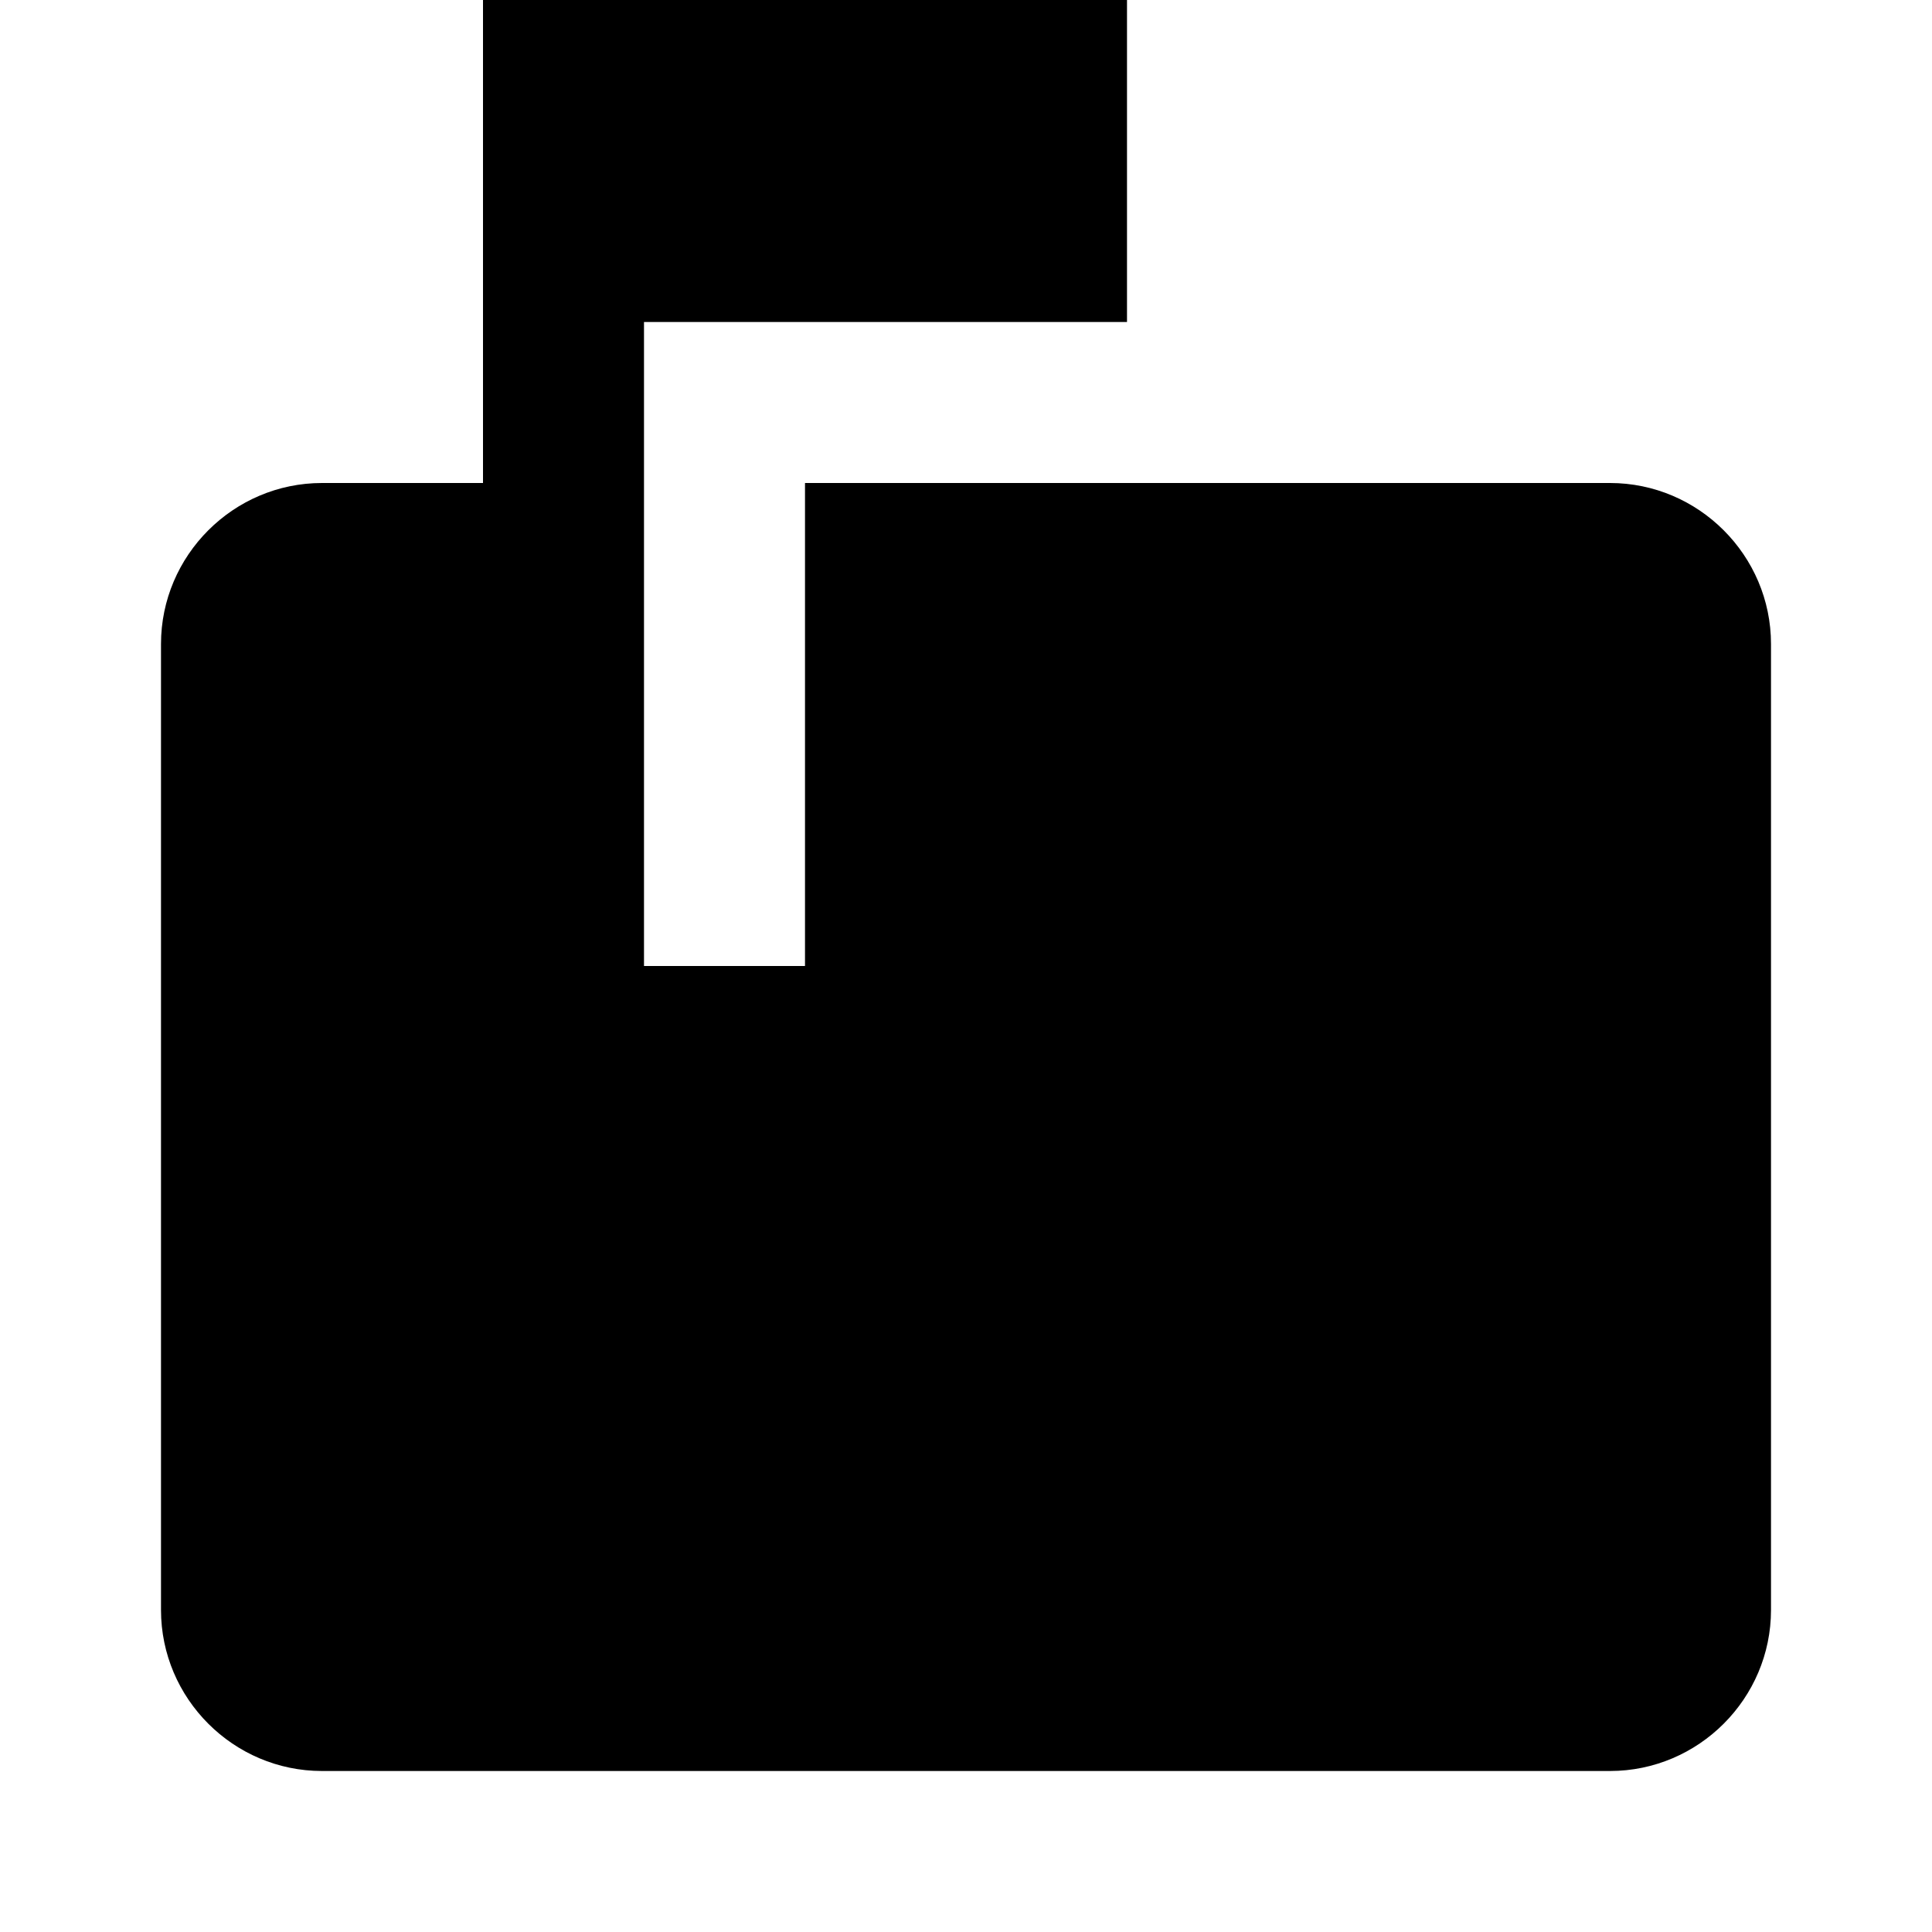
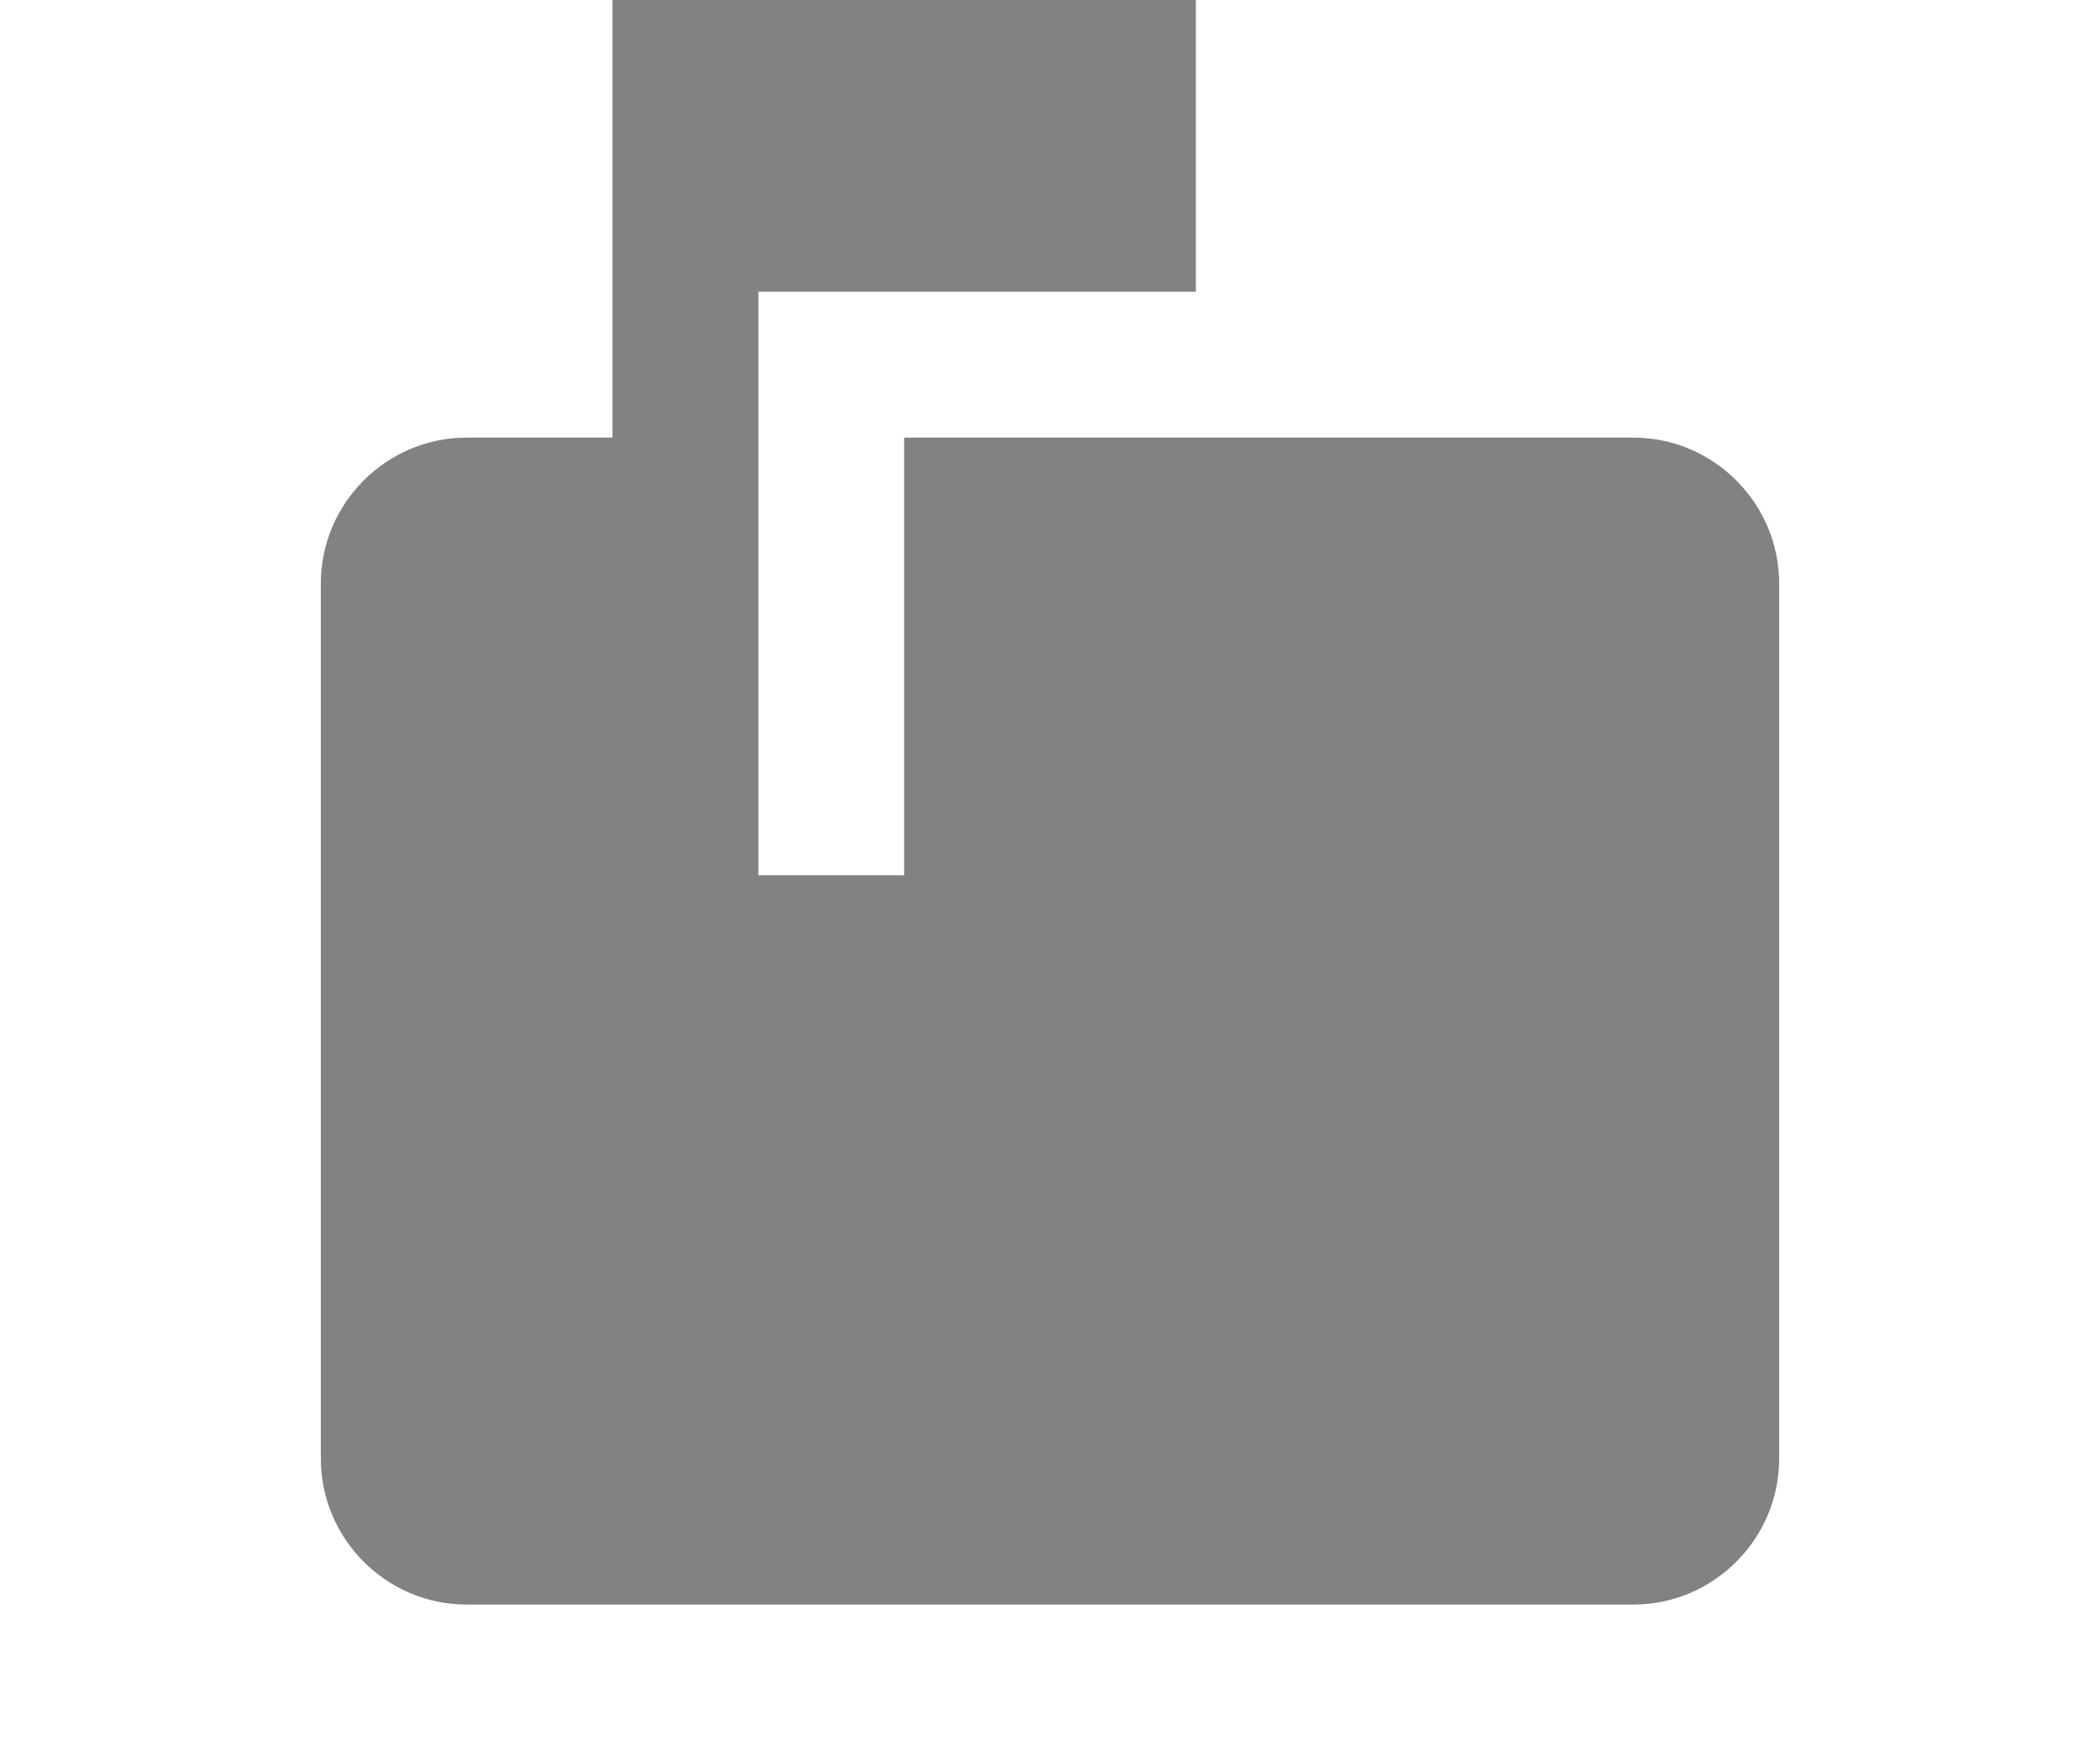
- <svg xmlns="http://www.w3.org/2000/svg" height="24px" viewBox="0 0 24 24" width="24px" fill="#000000">
+ <svg xmlns="http://www.w3.org/2000/svg" height="20px" viewBox="0 0 24 24" width="24px" fill="#828282">
  <path d="M-618-3000H782V600H-618zM0 0h24v24H0z" fill="none" />
  <path d="M20 6H10v6H8V4h6V0H6v6H4c-1.1 0-2 .9-2 2v12c0 1.1.9 2 2 2h16c1.1 0 2-.9 2-2V8c0-1.1-.9-2-2-2z" />
</svg>
